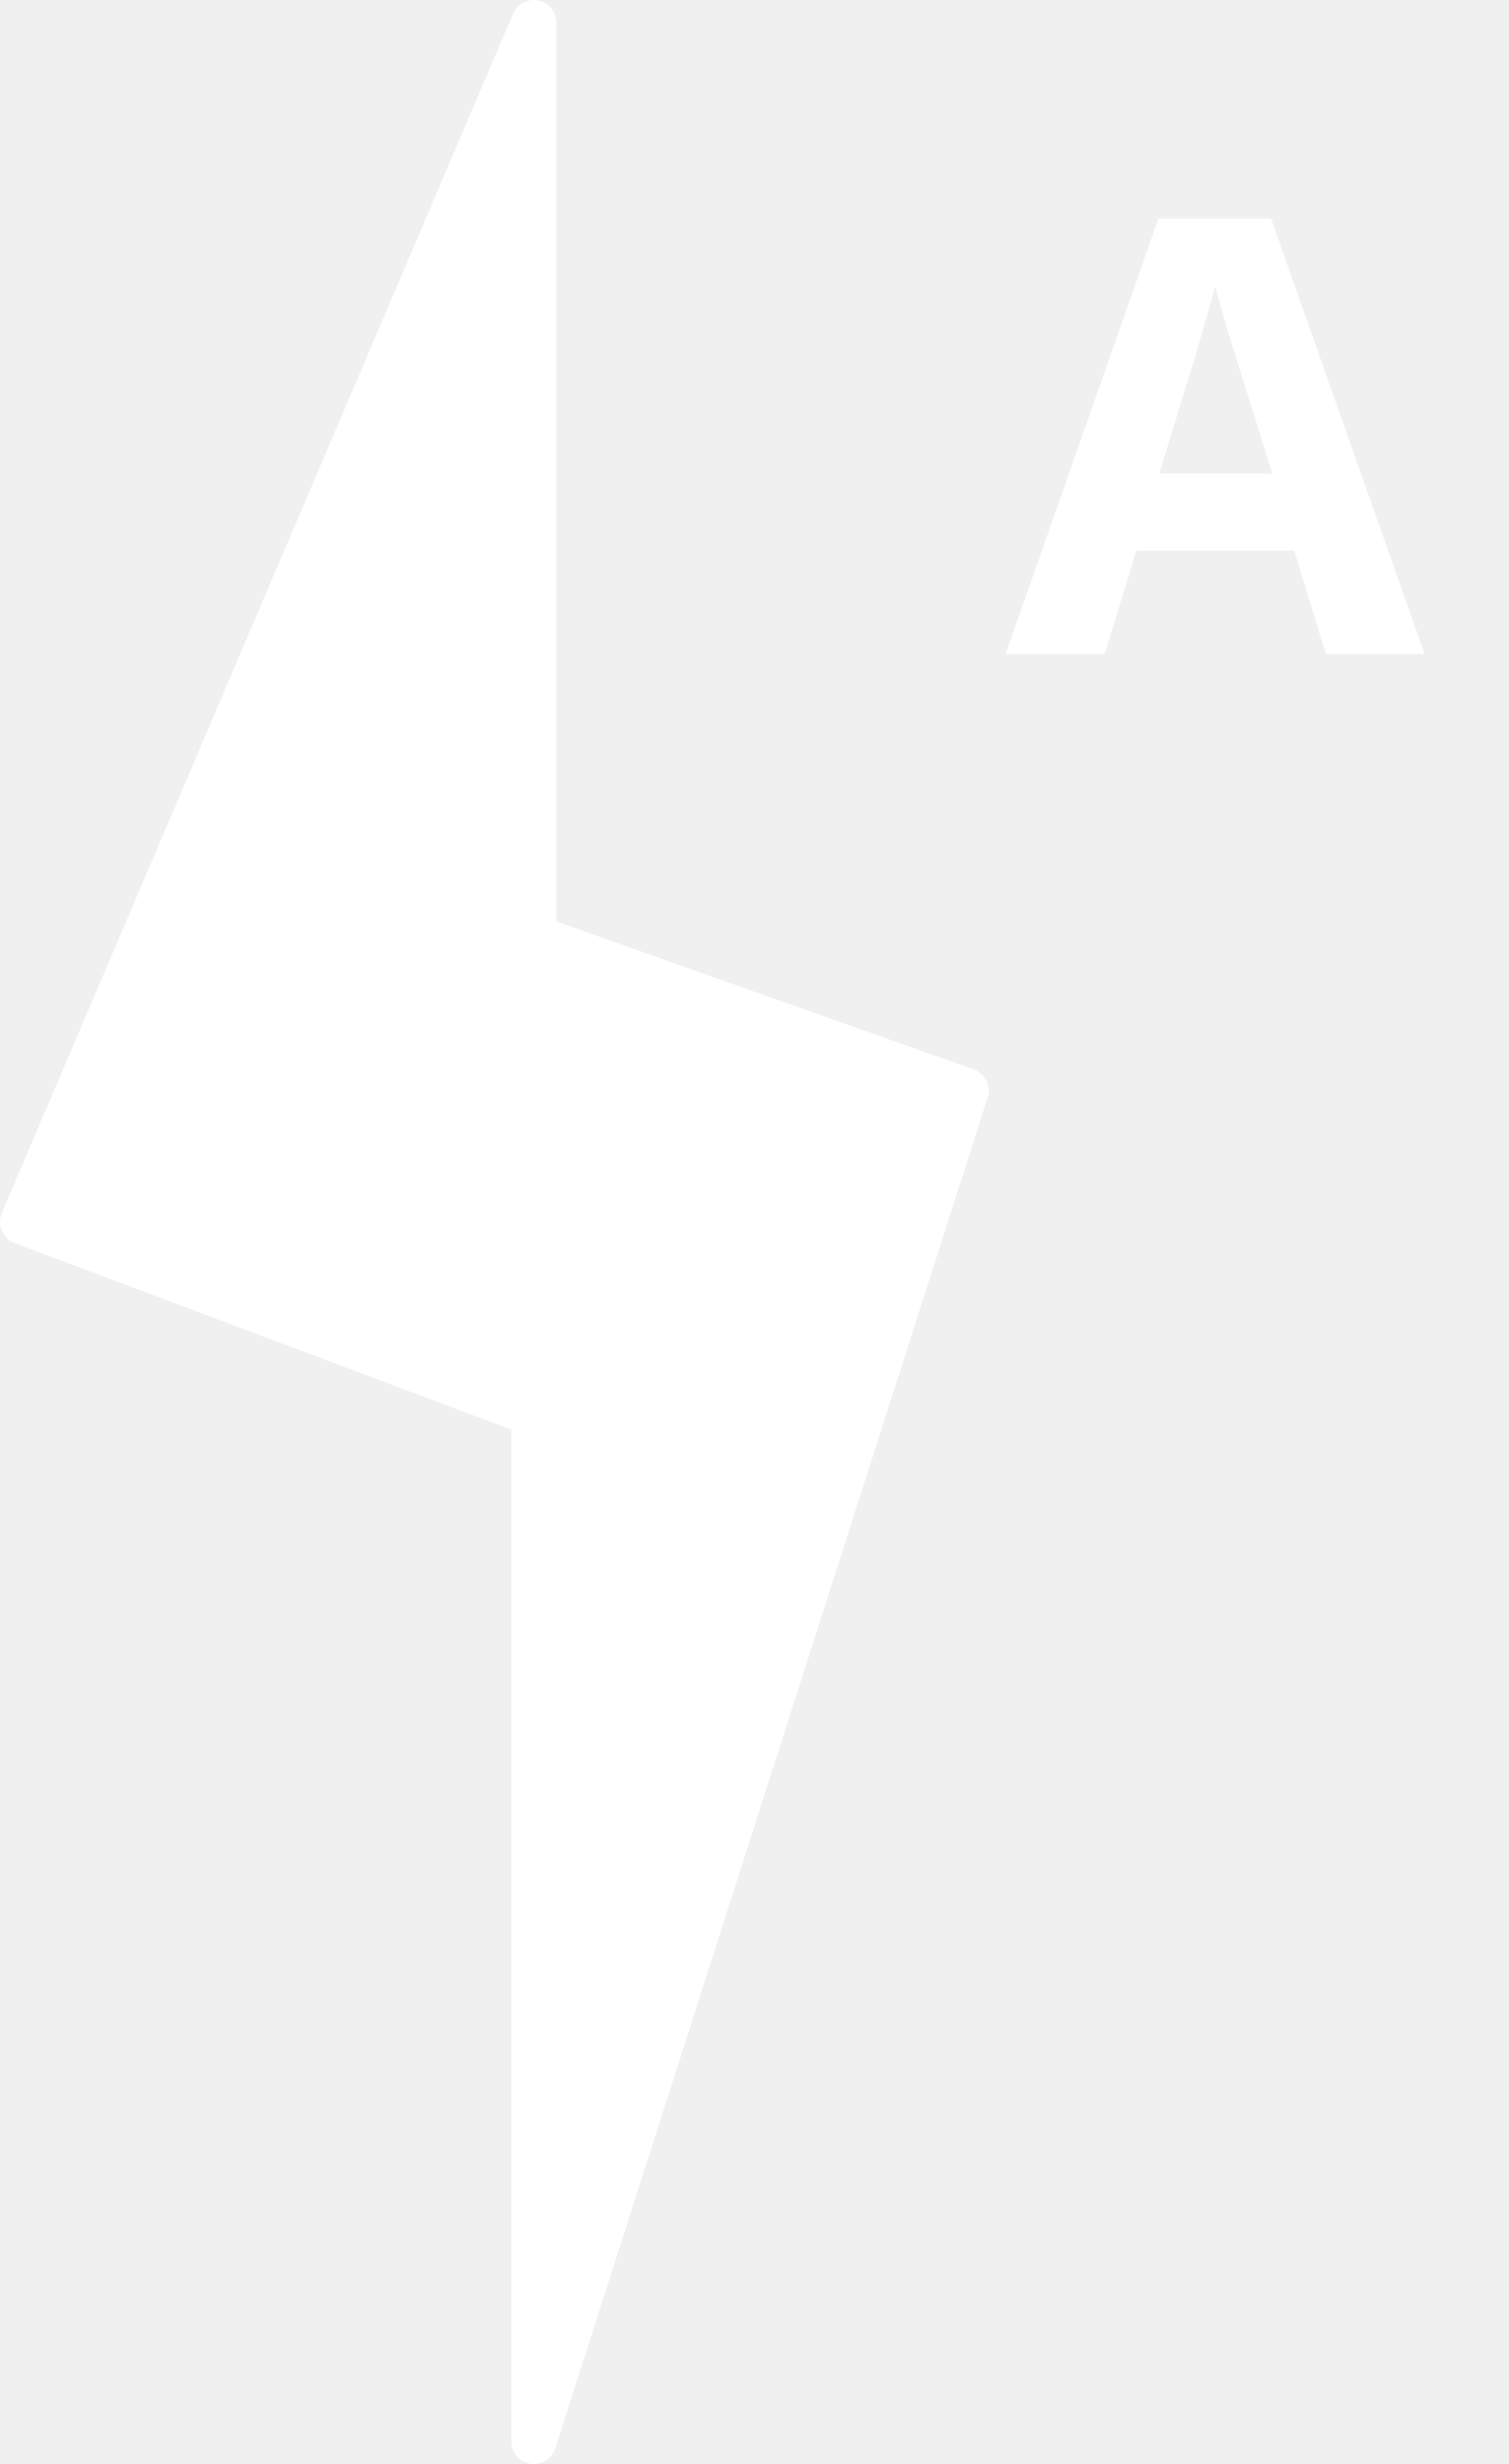
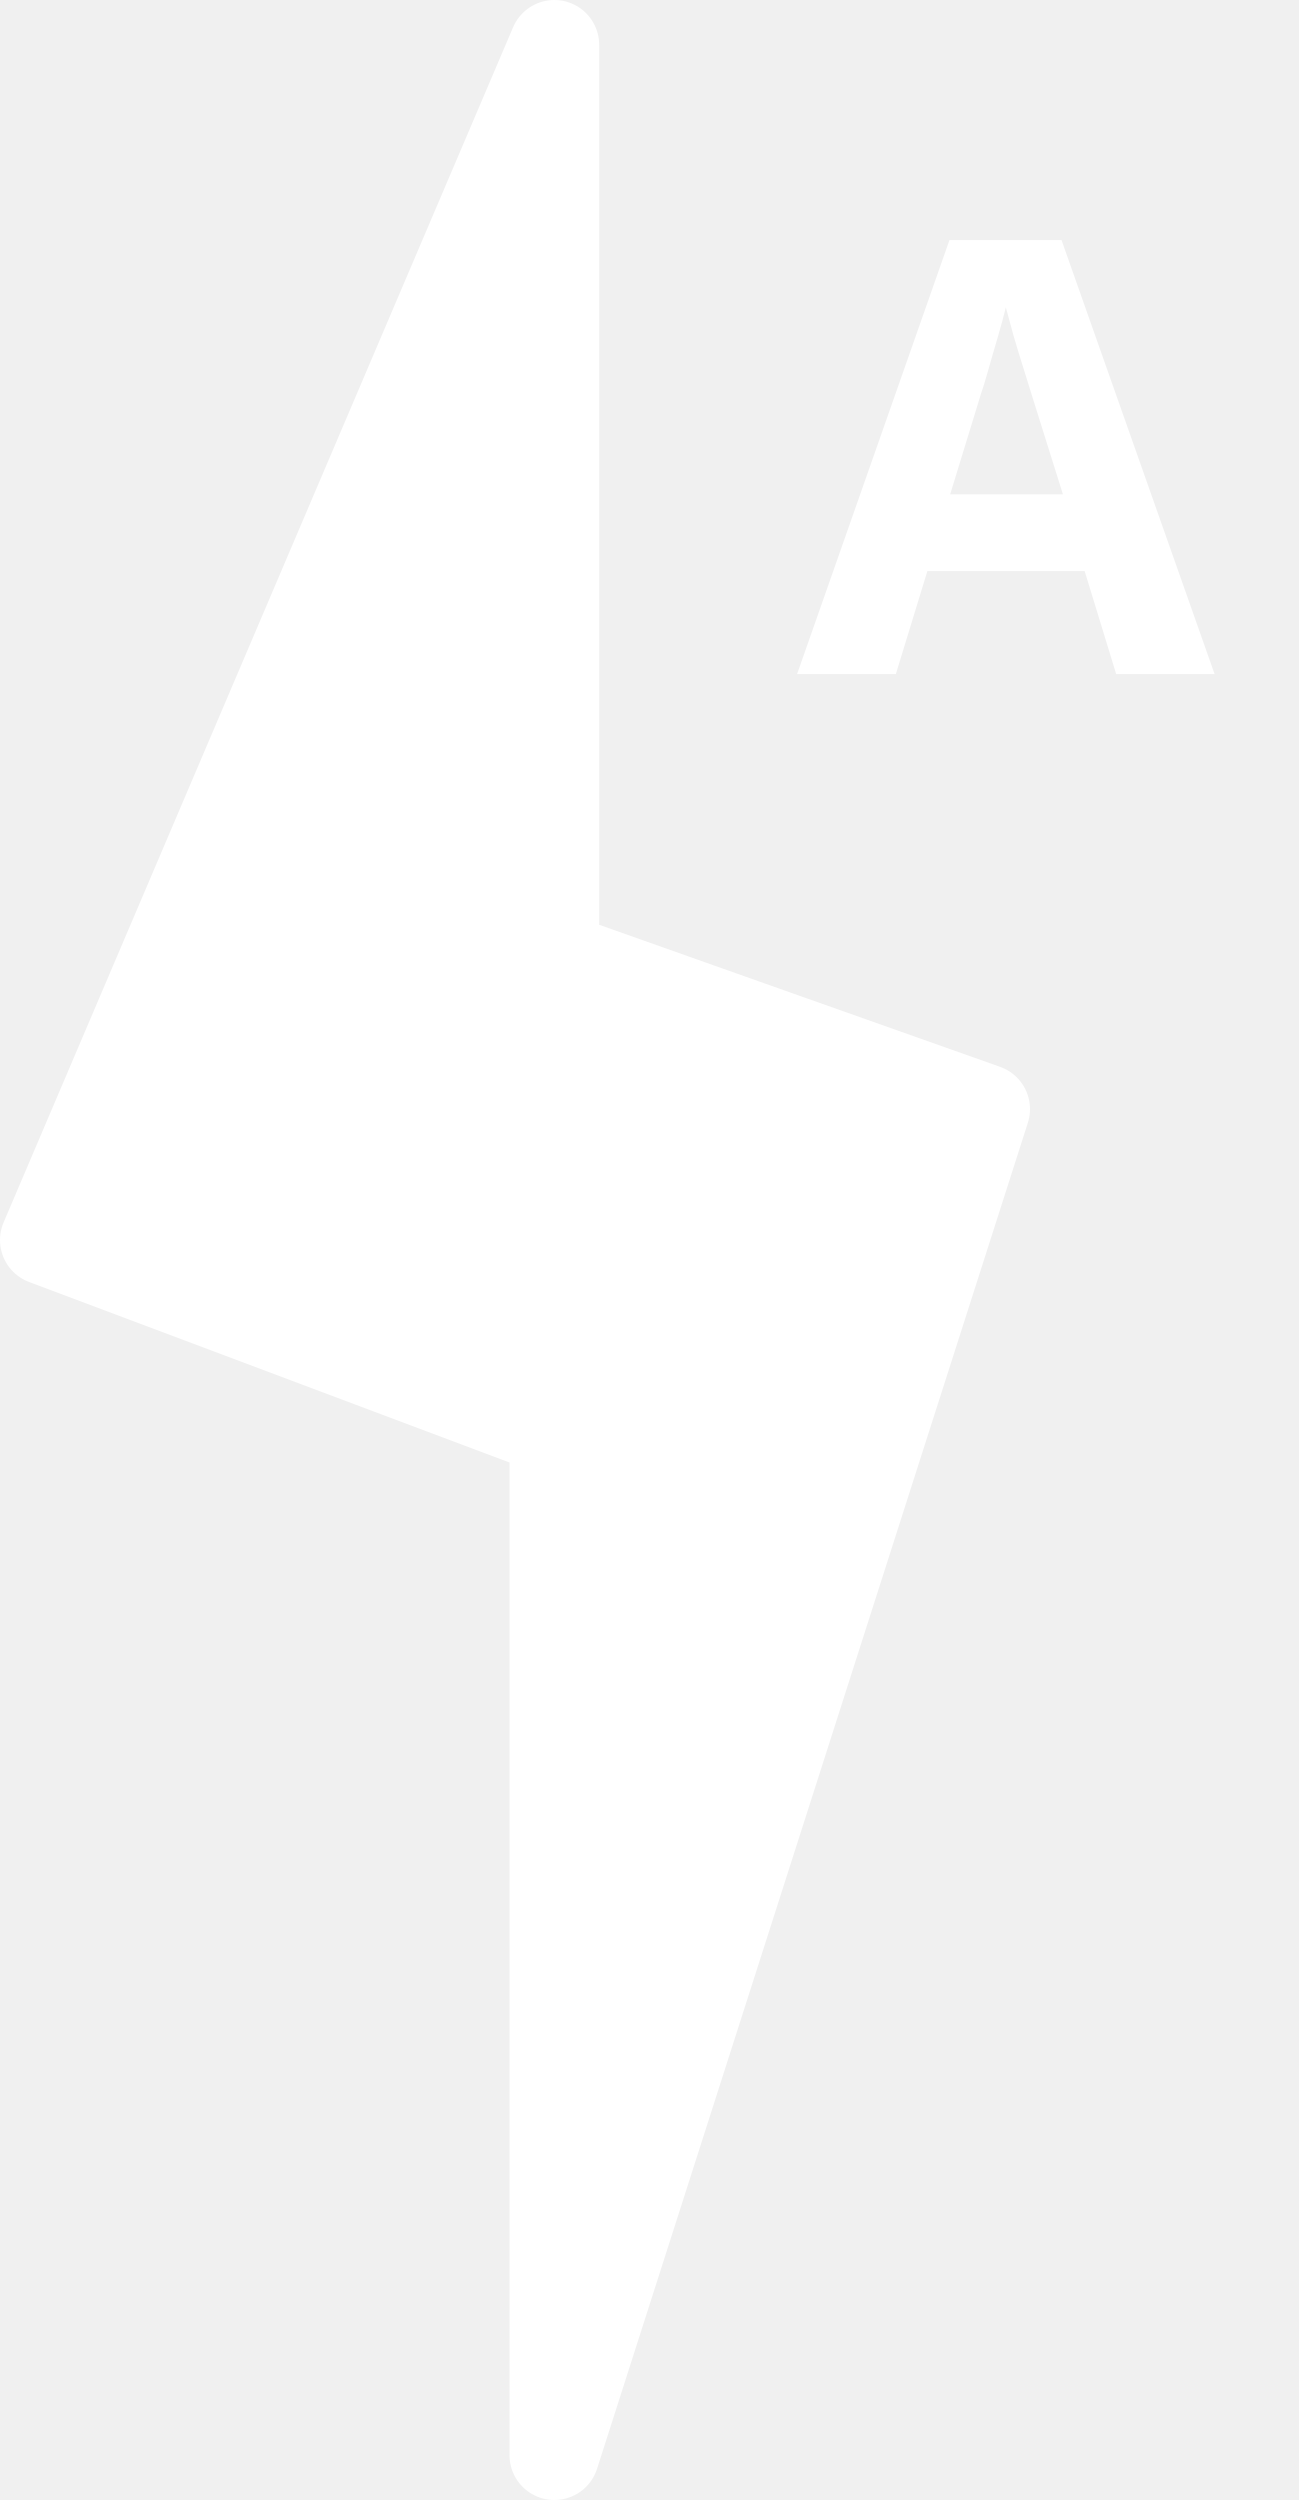
- <svg xmlns="http://www.w3.org/2000/svg" viewBox="0 0 67.05 109.53">
+ <svg xmlns="http://www.w3.org/2000/svg" viewBox="0 0 57.91 111.53">
  <defs>
-     <style>.cls-1,.cls-2{fill:#fff;}.cls-1{stroke:#fff;stroke-linecap:round;stroke-linejoin:round;stroke-width:2px;}.cls-2{font-size:27px;font-family:AvenirNext-Bold, Avenir Next;font-weight:700;letter-spacing:-0.02em;}</style>
+     <style>.cls-1,.cls-2{fill:#fff;}.cls-1{stroke:#fff;stroke-linecap:round;stroke-linejoin:round;stroke-width:4px;}.cls-2{font-size:27px;font-family:AvenirNext-Bold, Avenir Next;font-weight:700;letter-spacing:-0.02em;}</style>
  </defs>
  <g id="Layer_2" data-name="Layer 2">
    <g id="Layer_1-2" data-name="Layer 1">
-       <polygon class="cls-1" points="23.73 1 1 54.32 23.73 62.86 23.73 108.53 42.95 48.48 23.73 41.67 23.73 1" />
-       <text class="cls-2" transform="translate(44.7 29.07)">A</text>
+       <polygon class="cls-1" points="24.73 2 2 55.32 24.73 63.86 24.73 109.53 43.95 49.48 24.73 42.67 24.73 2" />
+       <text class="cls-2" transform="translate(35.56 30.07)">A</text>
    </g>
  </g>
</svg>
